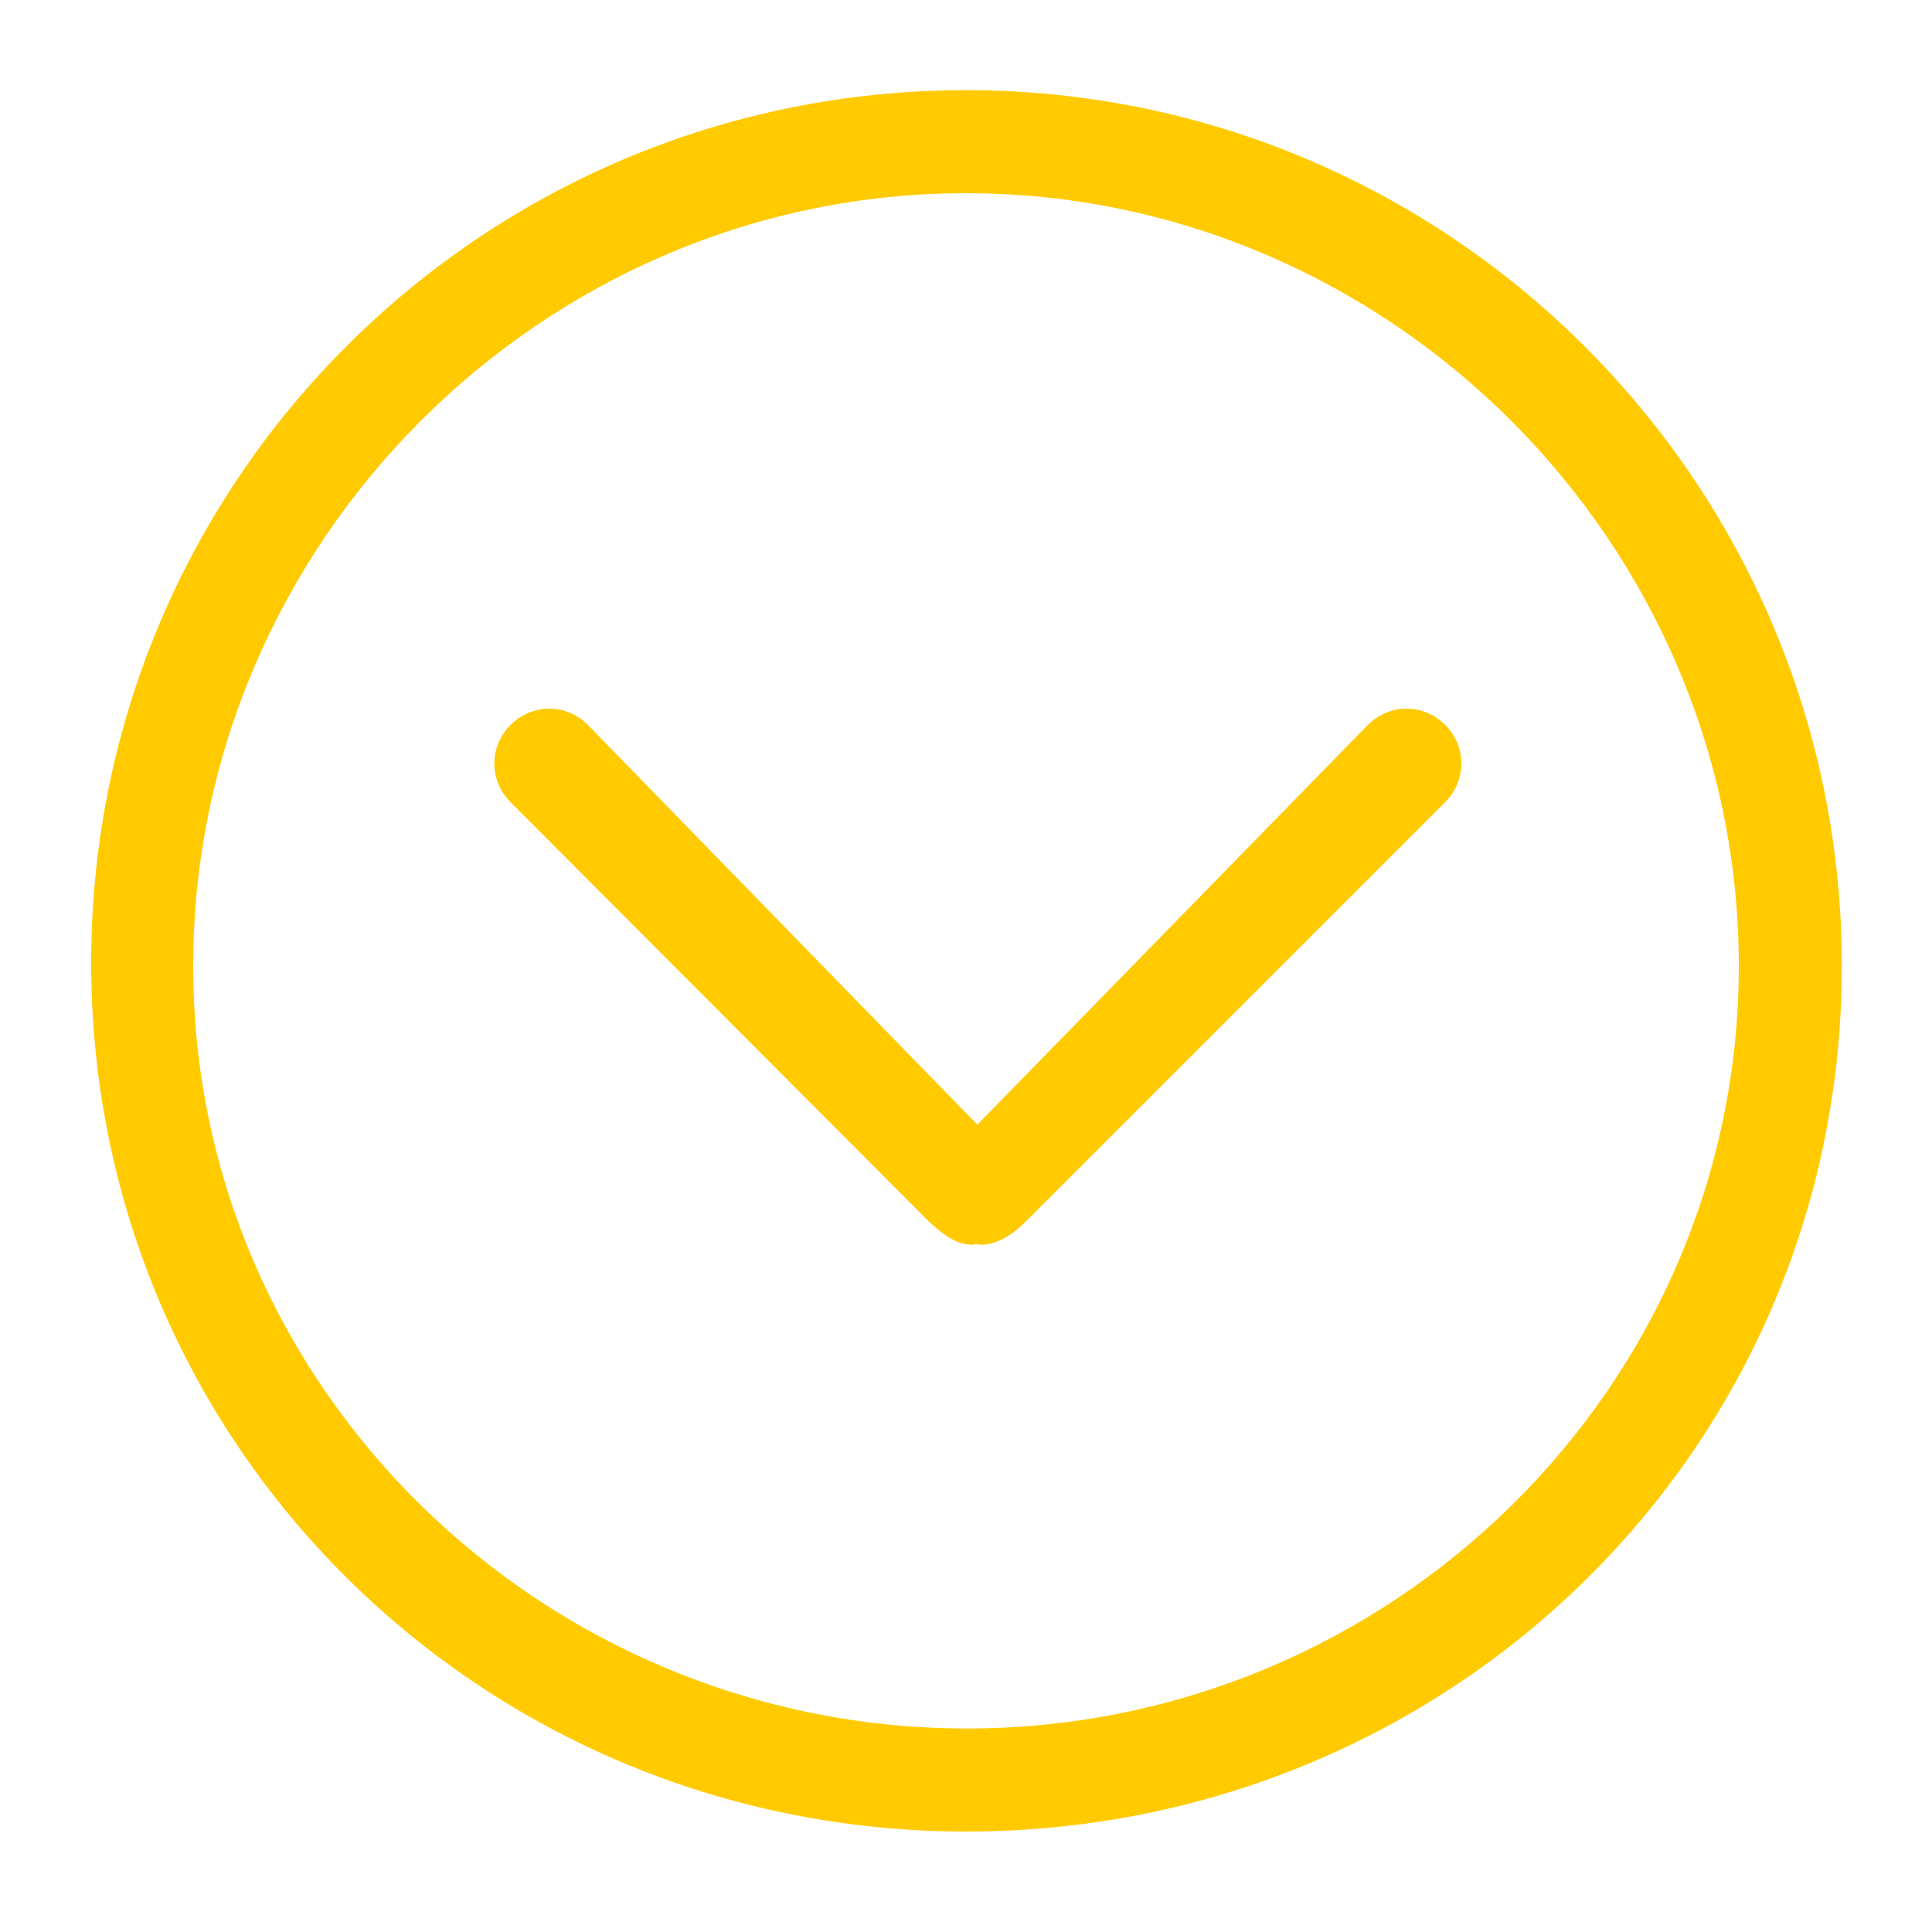
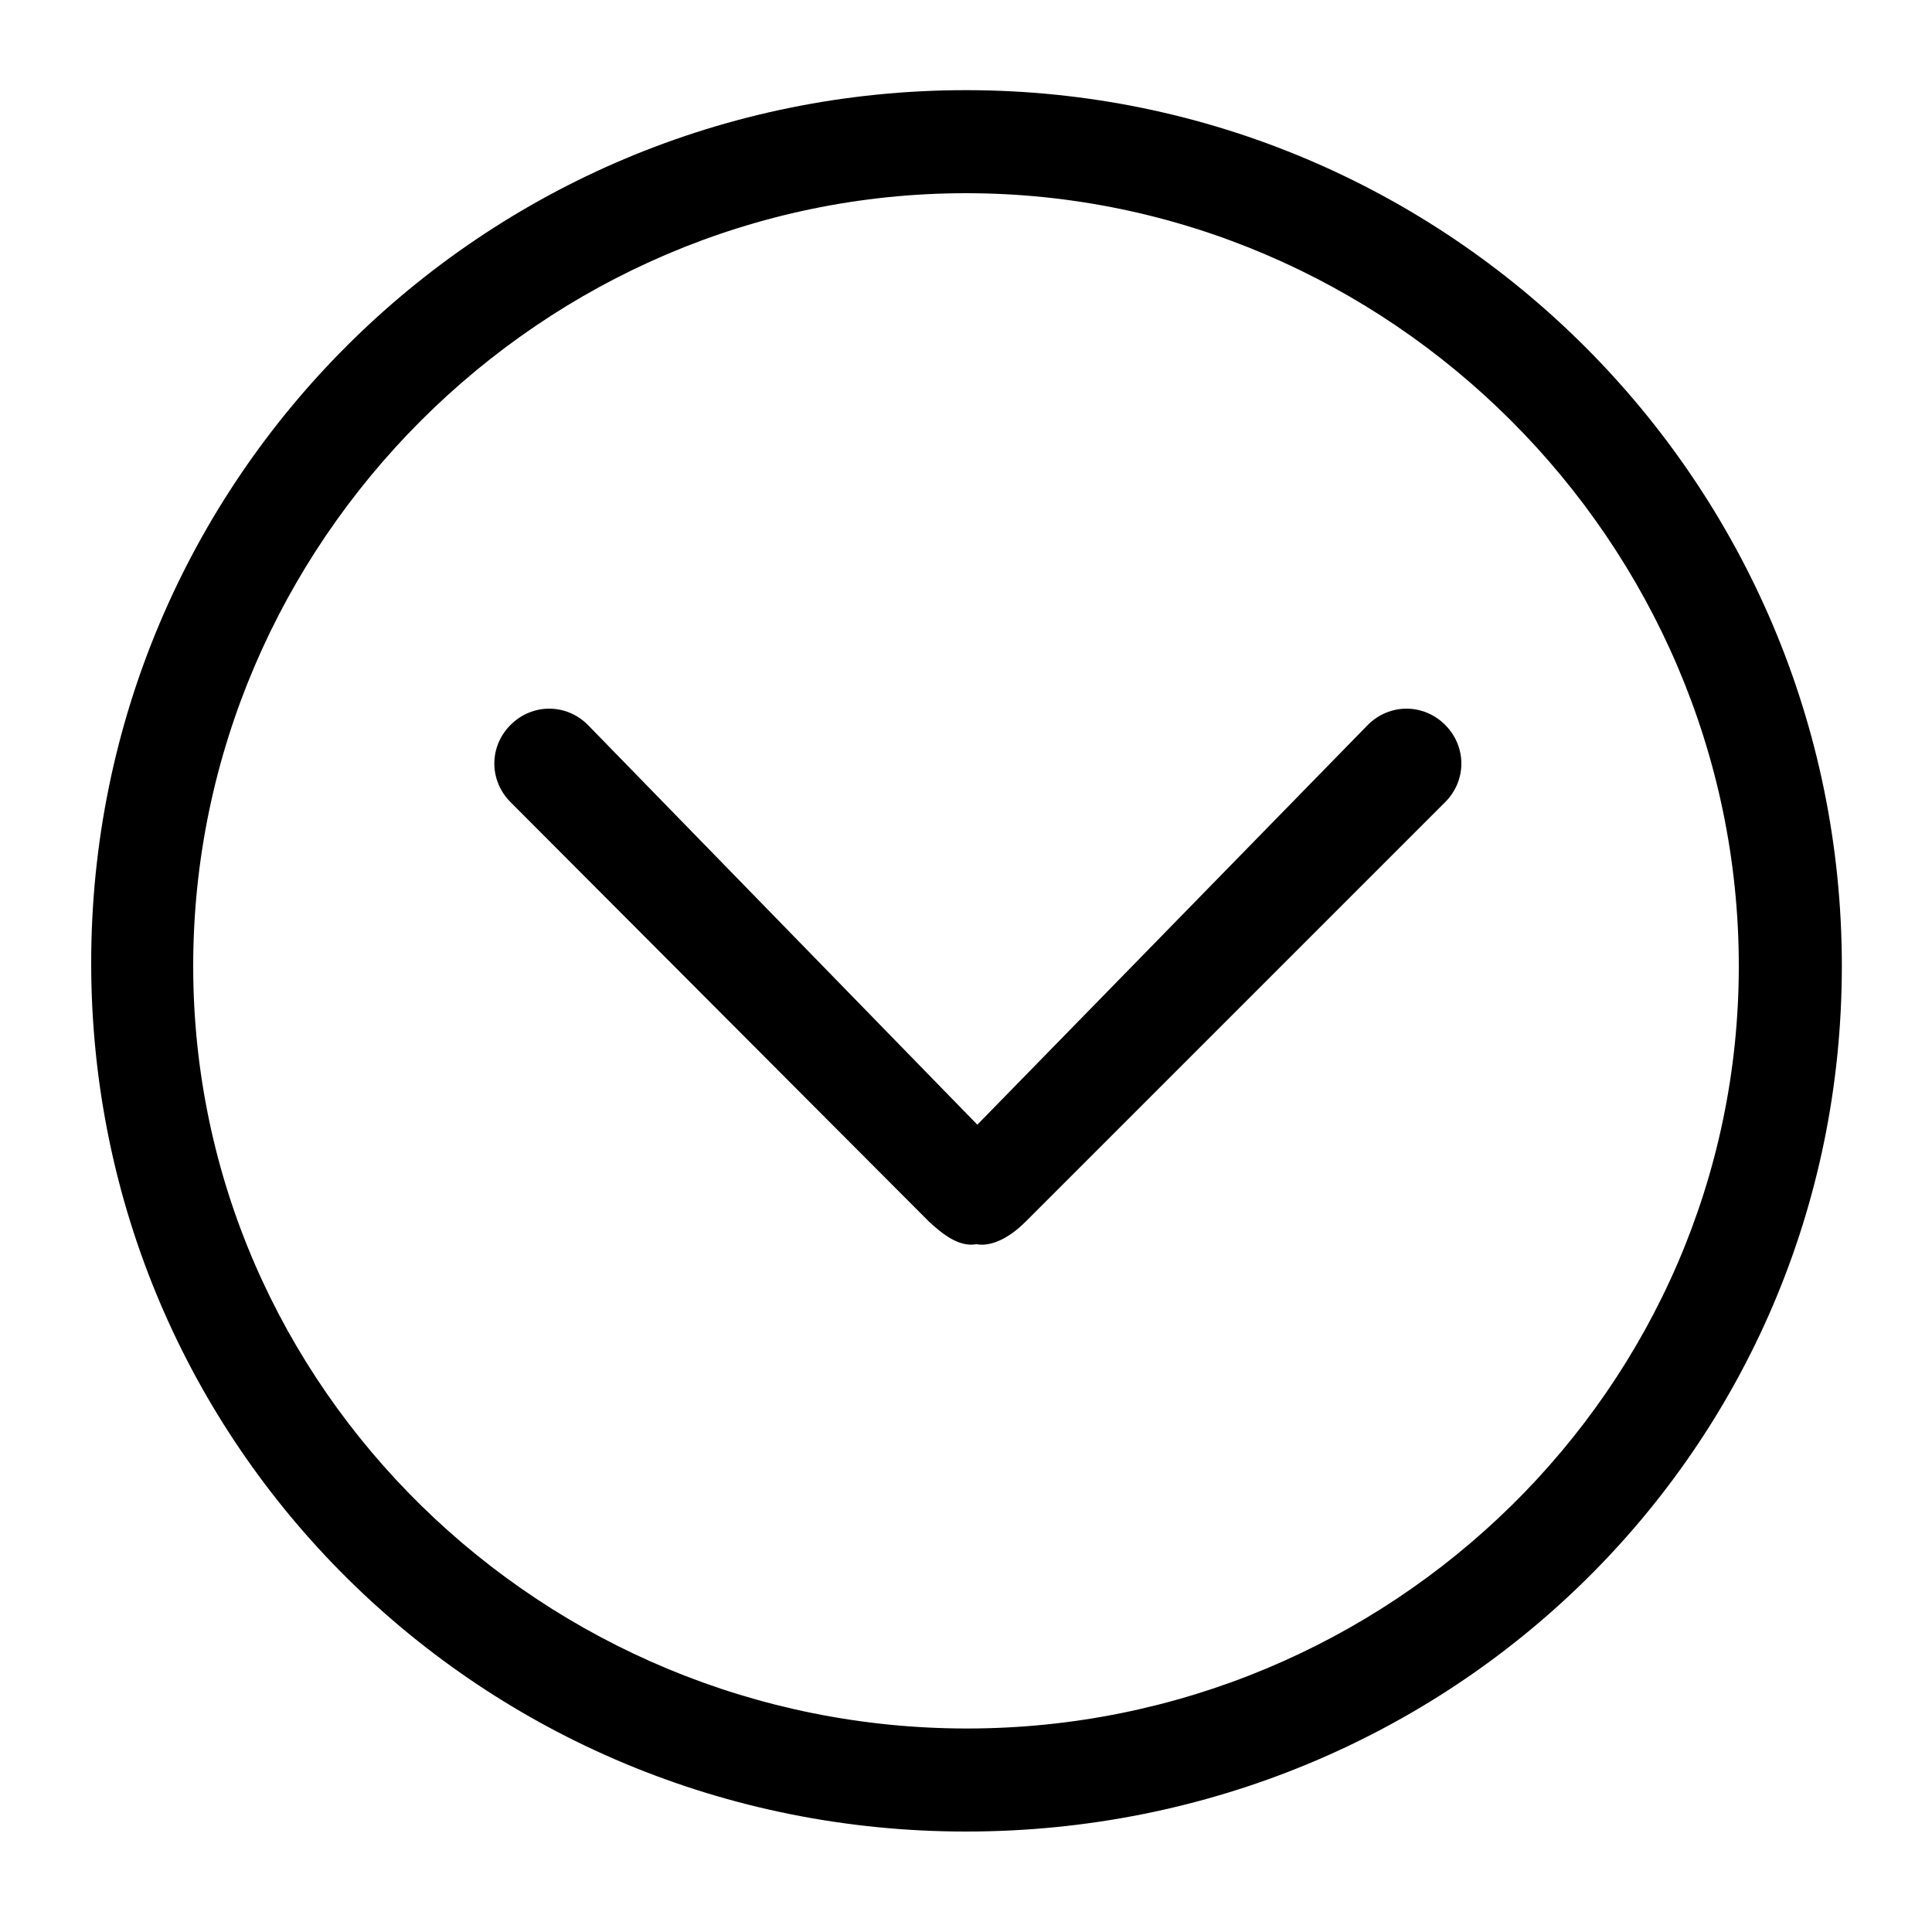
<svg xmlns="http://www.w3.org/2000/svg" t="1535898626043" class="icon" style="" viewBox="0 0 1024 1024" version="1.1" p-id="3167" width="64" height="64">
  <defs>
    <style type="text/css" />
  </defs>
-   <path d="M512 970.752c-256.137 0-463.667-204.254-463.667-460.39S255.863 47.787 512 47.787s464.213 208.077 464.213 464.213-207.531 458.752-464.213 458.752z m0-868.352c-224.461 0-409.6 185.139-409.6 409.6s186.231 404.139 410.146 404.139 409.054-180.224 409.054-404.139c0-224.461-185.139-409.6-409.6-409.6z m31.676 545.041c-7.1 7.1-16.93 13.653-26.214 12.015-9.284 1.638-18.022-5.461-25.122-12.015L270.609 425.165c-11.469-11.469-11.469-29.491 0-40.96 11.469-11.469 29.491-11.469 40.96 0l206.438 211.9L724.992 384.205c11.469-11.469 29.491-11.469 40.96 0 11.469 11.469 11.469 29.491 0 40.96l-222.276 222.276z" p-id="3168" fill="#FFCB00" />
+   <path d="M512 970.752c-256.137 0-463.667-204.254-463.667-460.39S255.863 47.787 512 47.787s464.213 208.077 464.213 464.213-207.531 458.752-464.213 458.752z m0-868.352c-224.461 0-409.6 185.139-409.6 409.6s186.231 404.139 410.146 404.139 409.054-180.224 409.054-404.139c0-224.461-185.139-409.6-409.6-409.6z m31.676 545.041c-7.1 7.1-16.93 13.653-26.214 12.015-9.284 1.638-18.022-5.461-25.122-12.015L270.609 425.165c-11.469-11.469-11.469-29.491 0-40.96 11.469-11.469 29.491-11.469 40.96 0l206.438 211.9L724.992 384.205c11.469-11.469 29.491-11.469 40.96 0 11.469 11.469 11.469 29.491 0 40.96l-222.276 222.276z" p-id="3168" fill="#000000" />
</svg>
